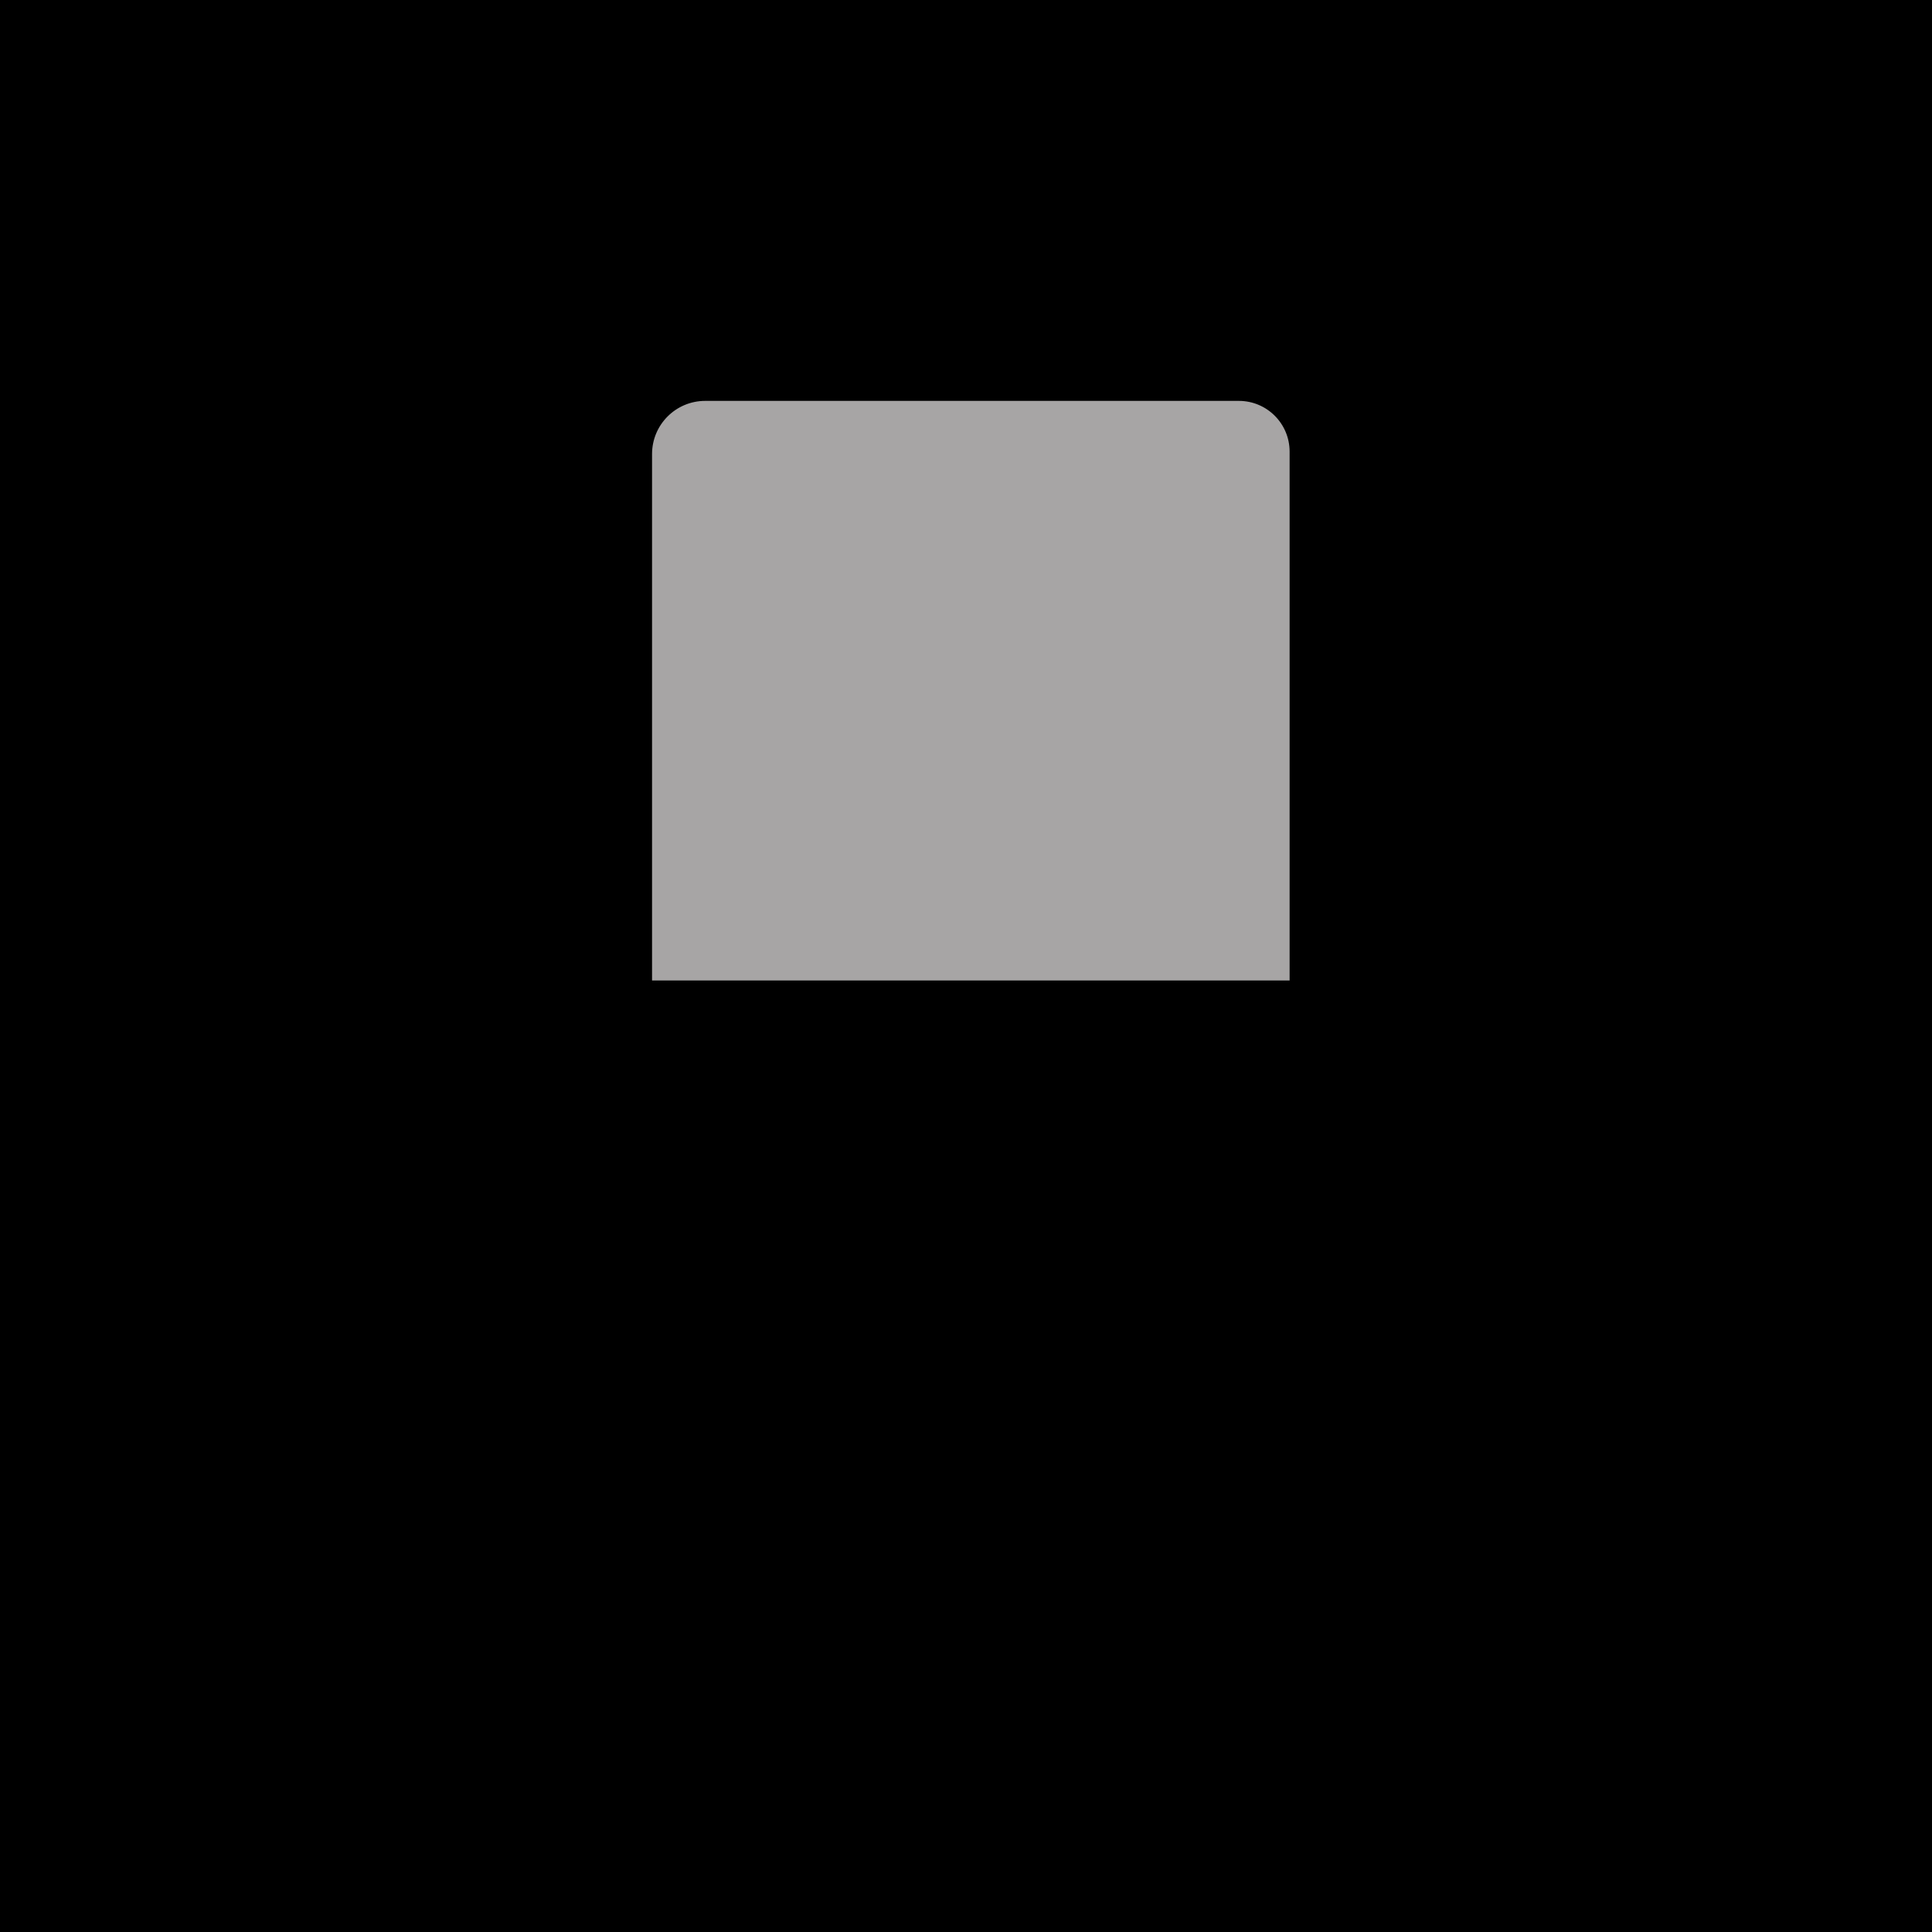
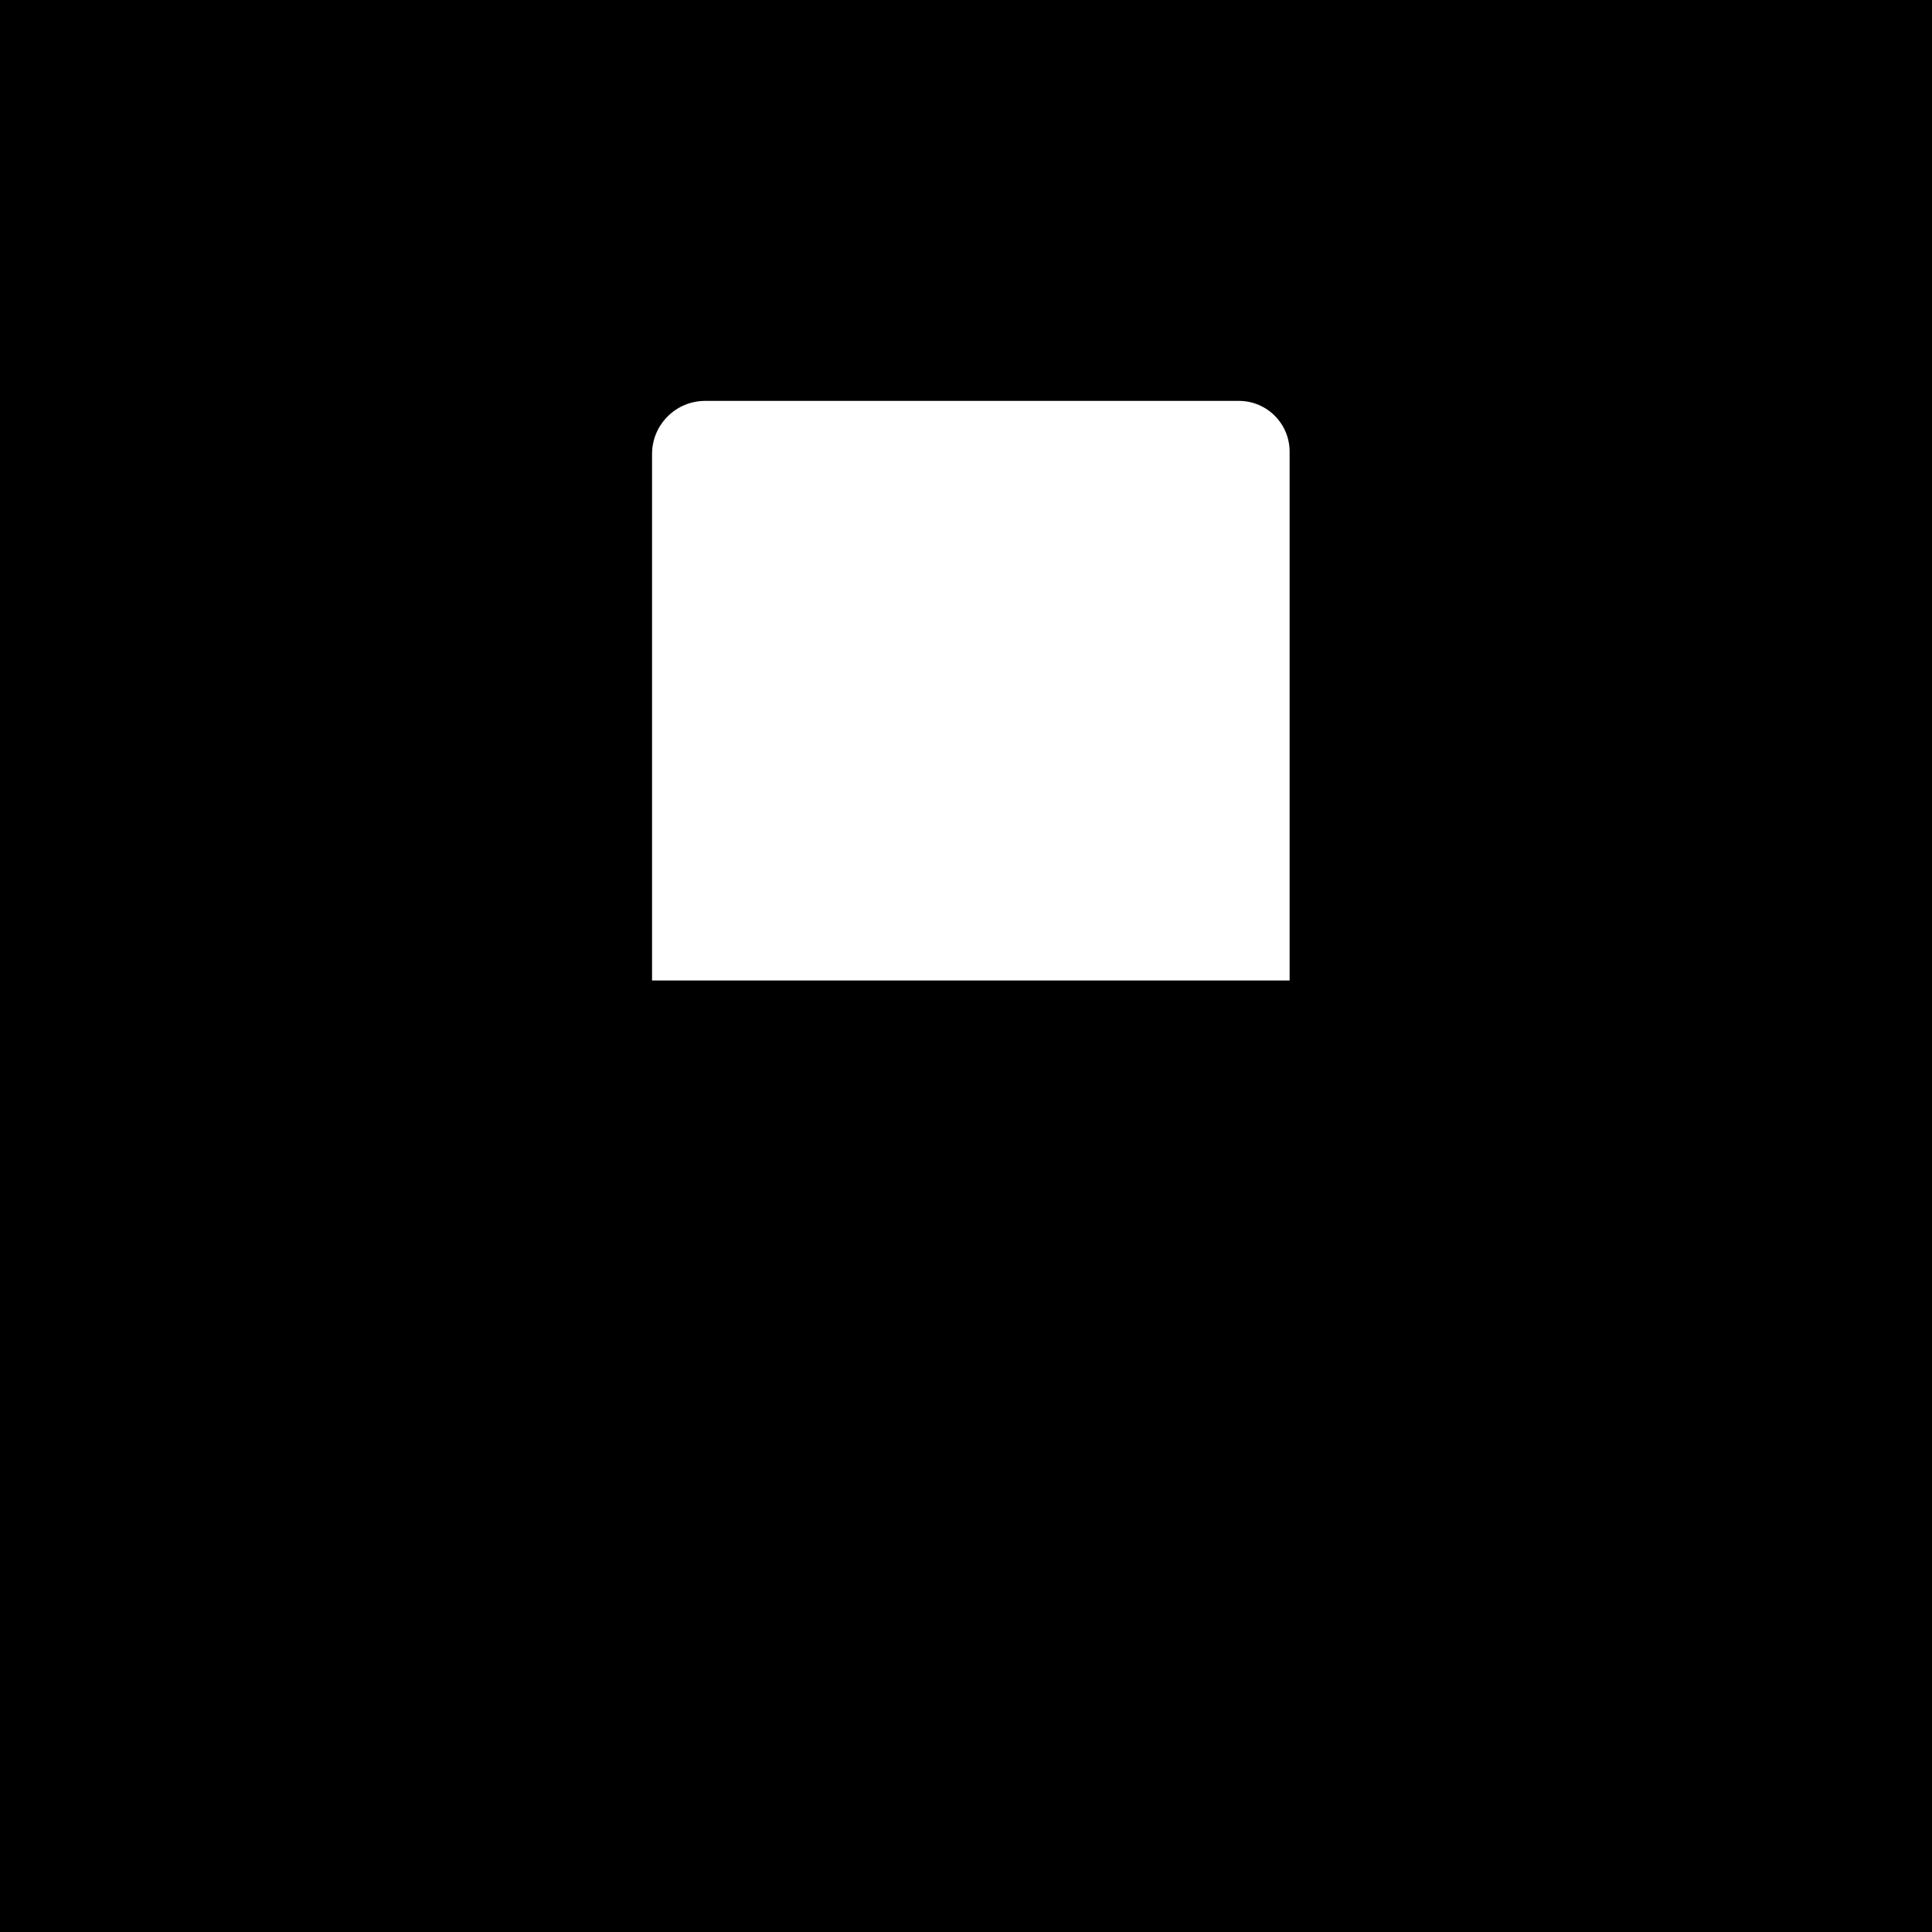
<svg xmlns="http://www.w3.org/2000/svg" width="800" height="800" viewBox="0 0 800 800" fill="none">
  <rect width="800" height="800" fill="black" />
-   <path d="M292 165H513C525.15 165 535 174.85 535 187V407H269V188C269 175.297 279.297 165 292 165Z" fill="#A7A5A5" stroke="black" stroke-width="2" />
+   <path d="M292 165H513C525.15 165 535 174.85 535 187V407H269V188C269 175.297 279.297 165 292 165Z" fill="white" stroke="black" stroke-width="2" />
</svg>
